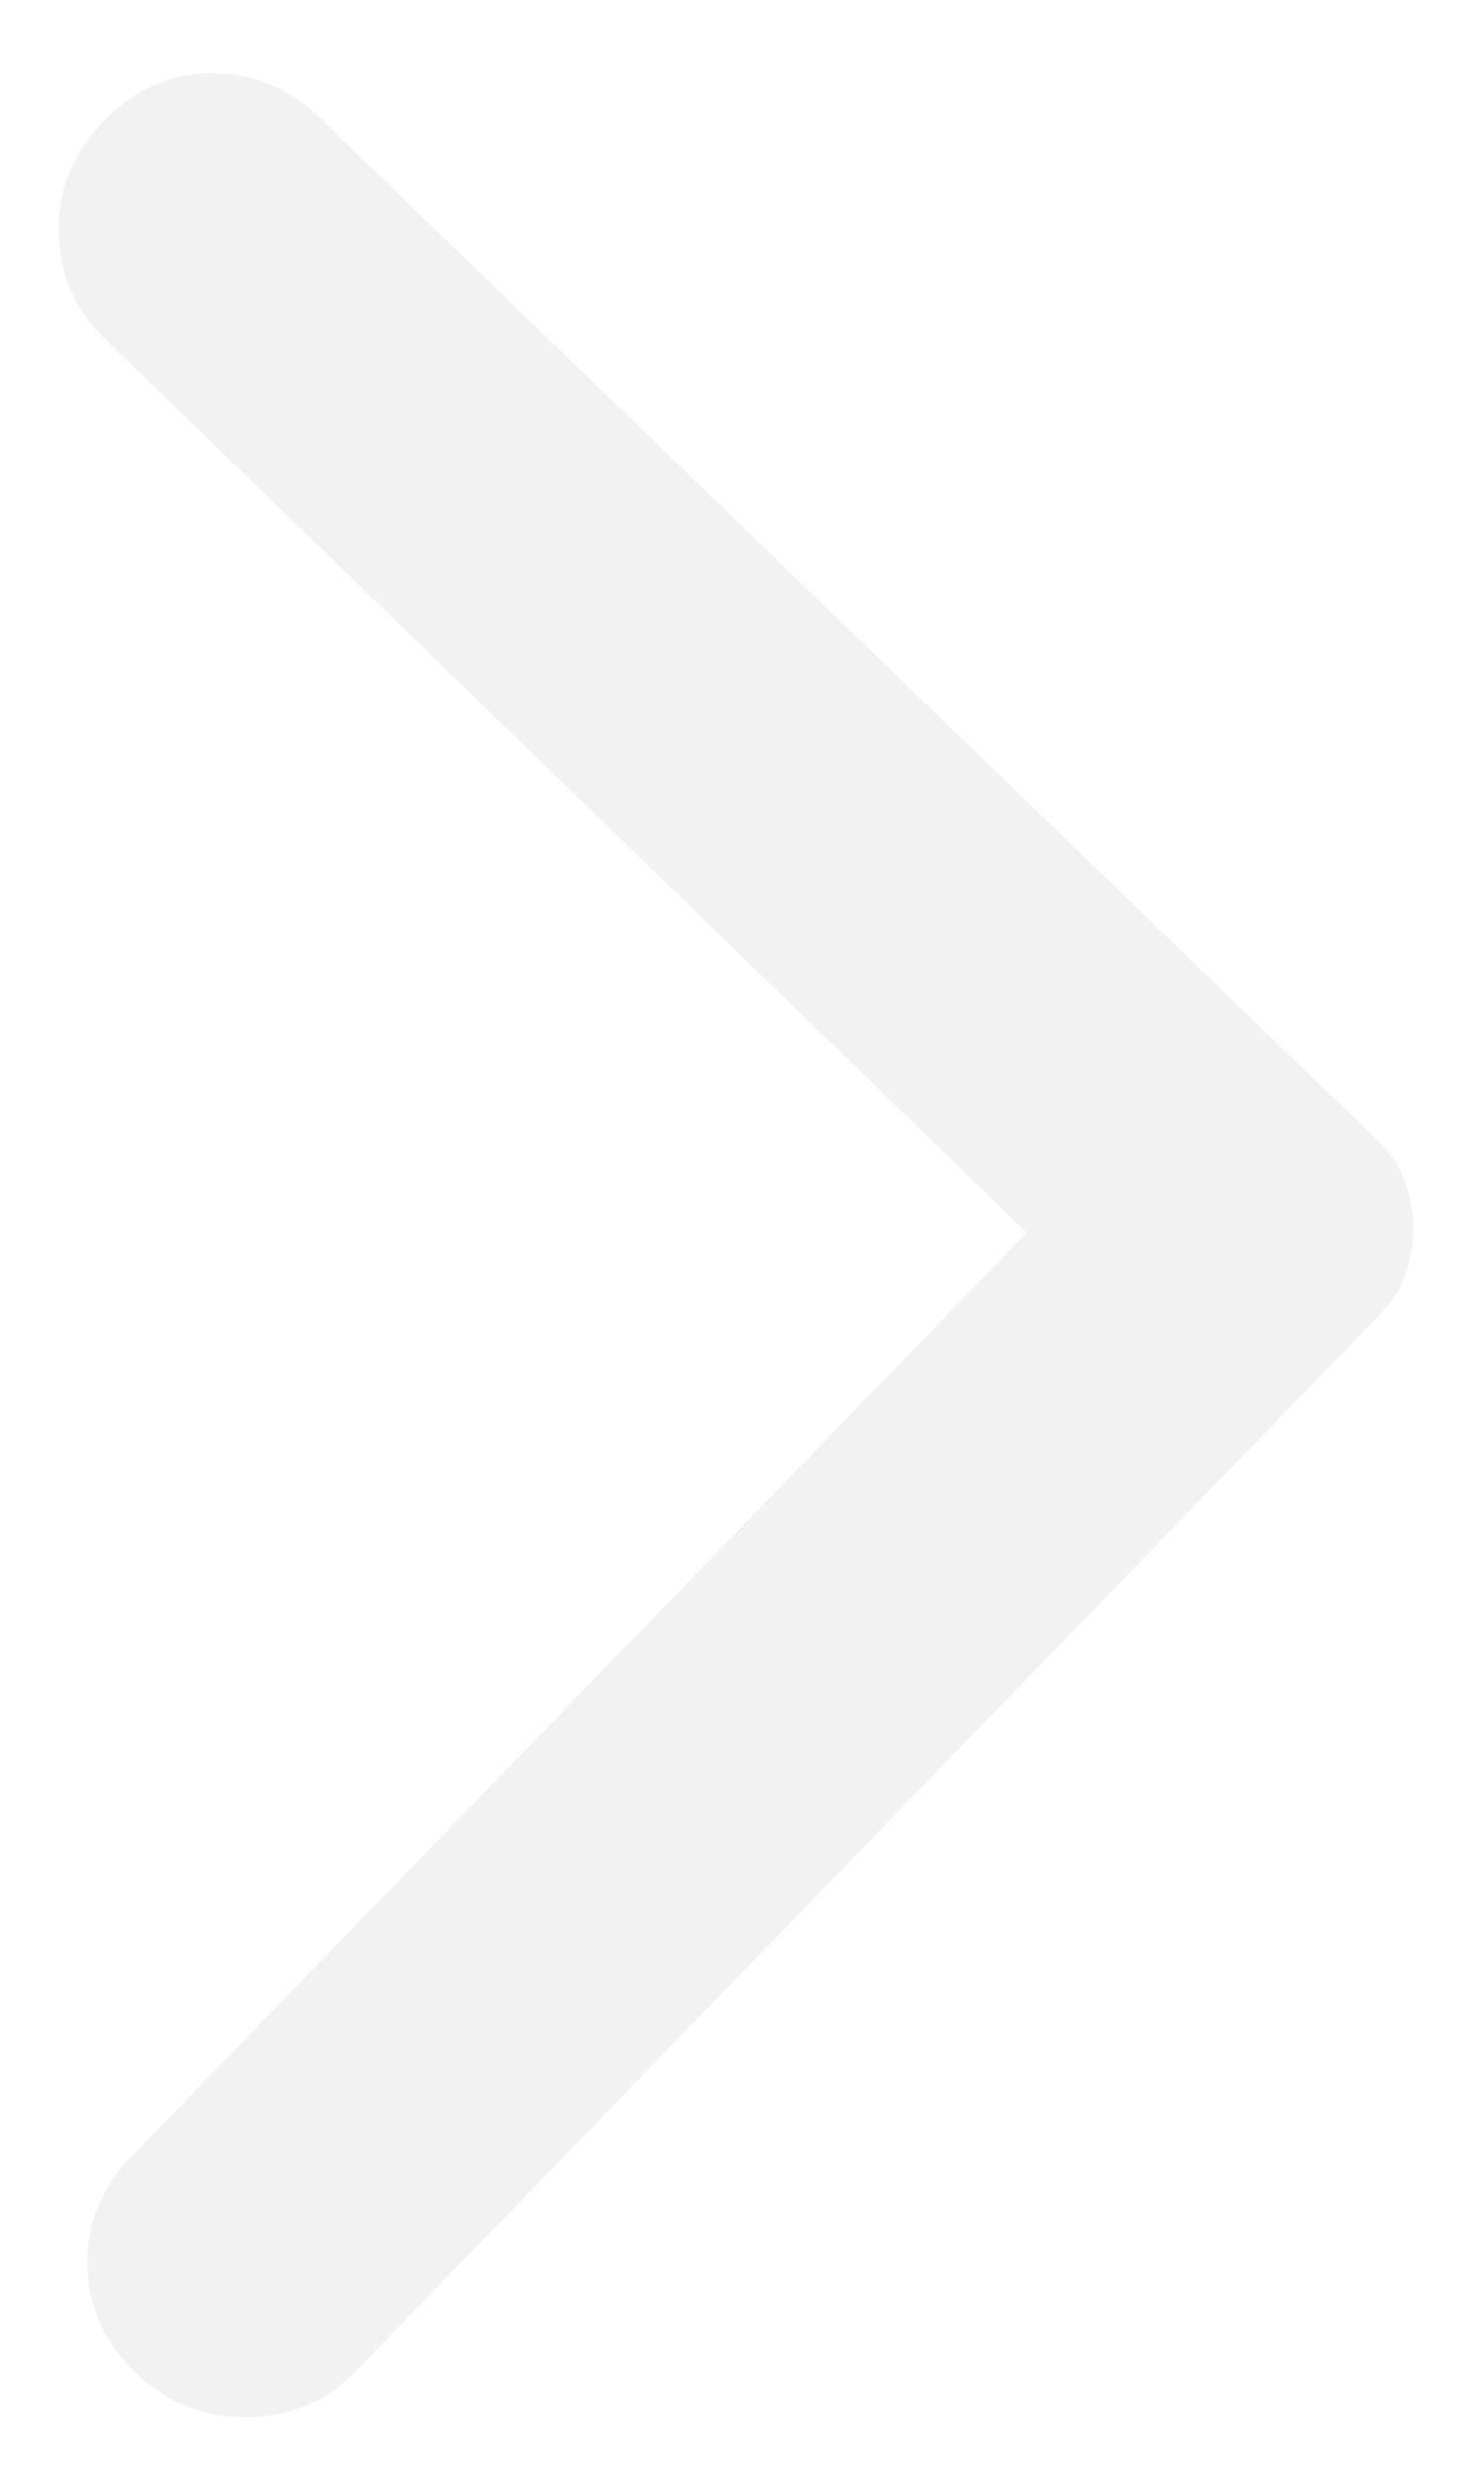
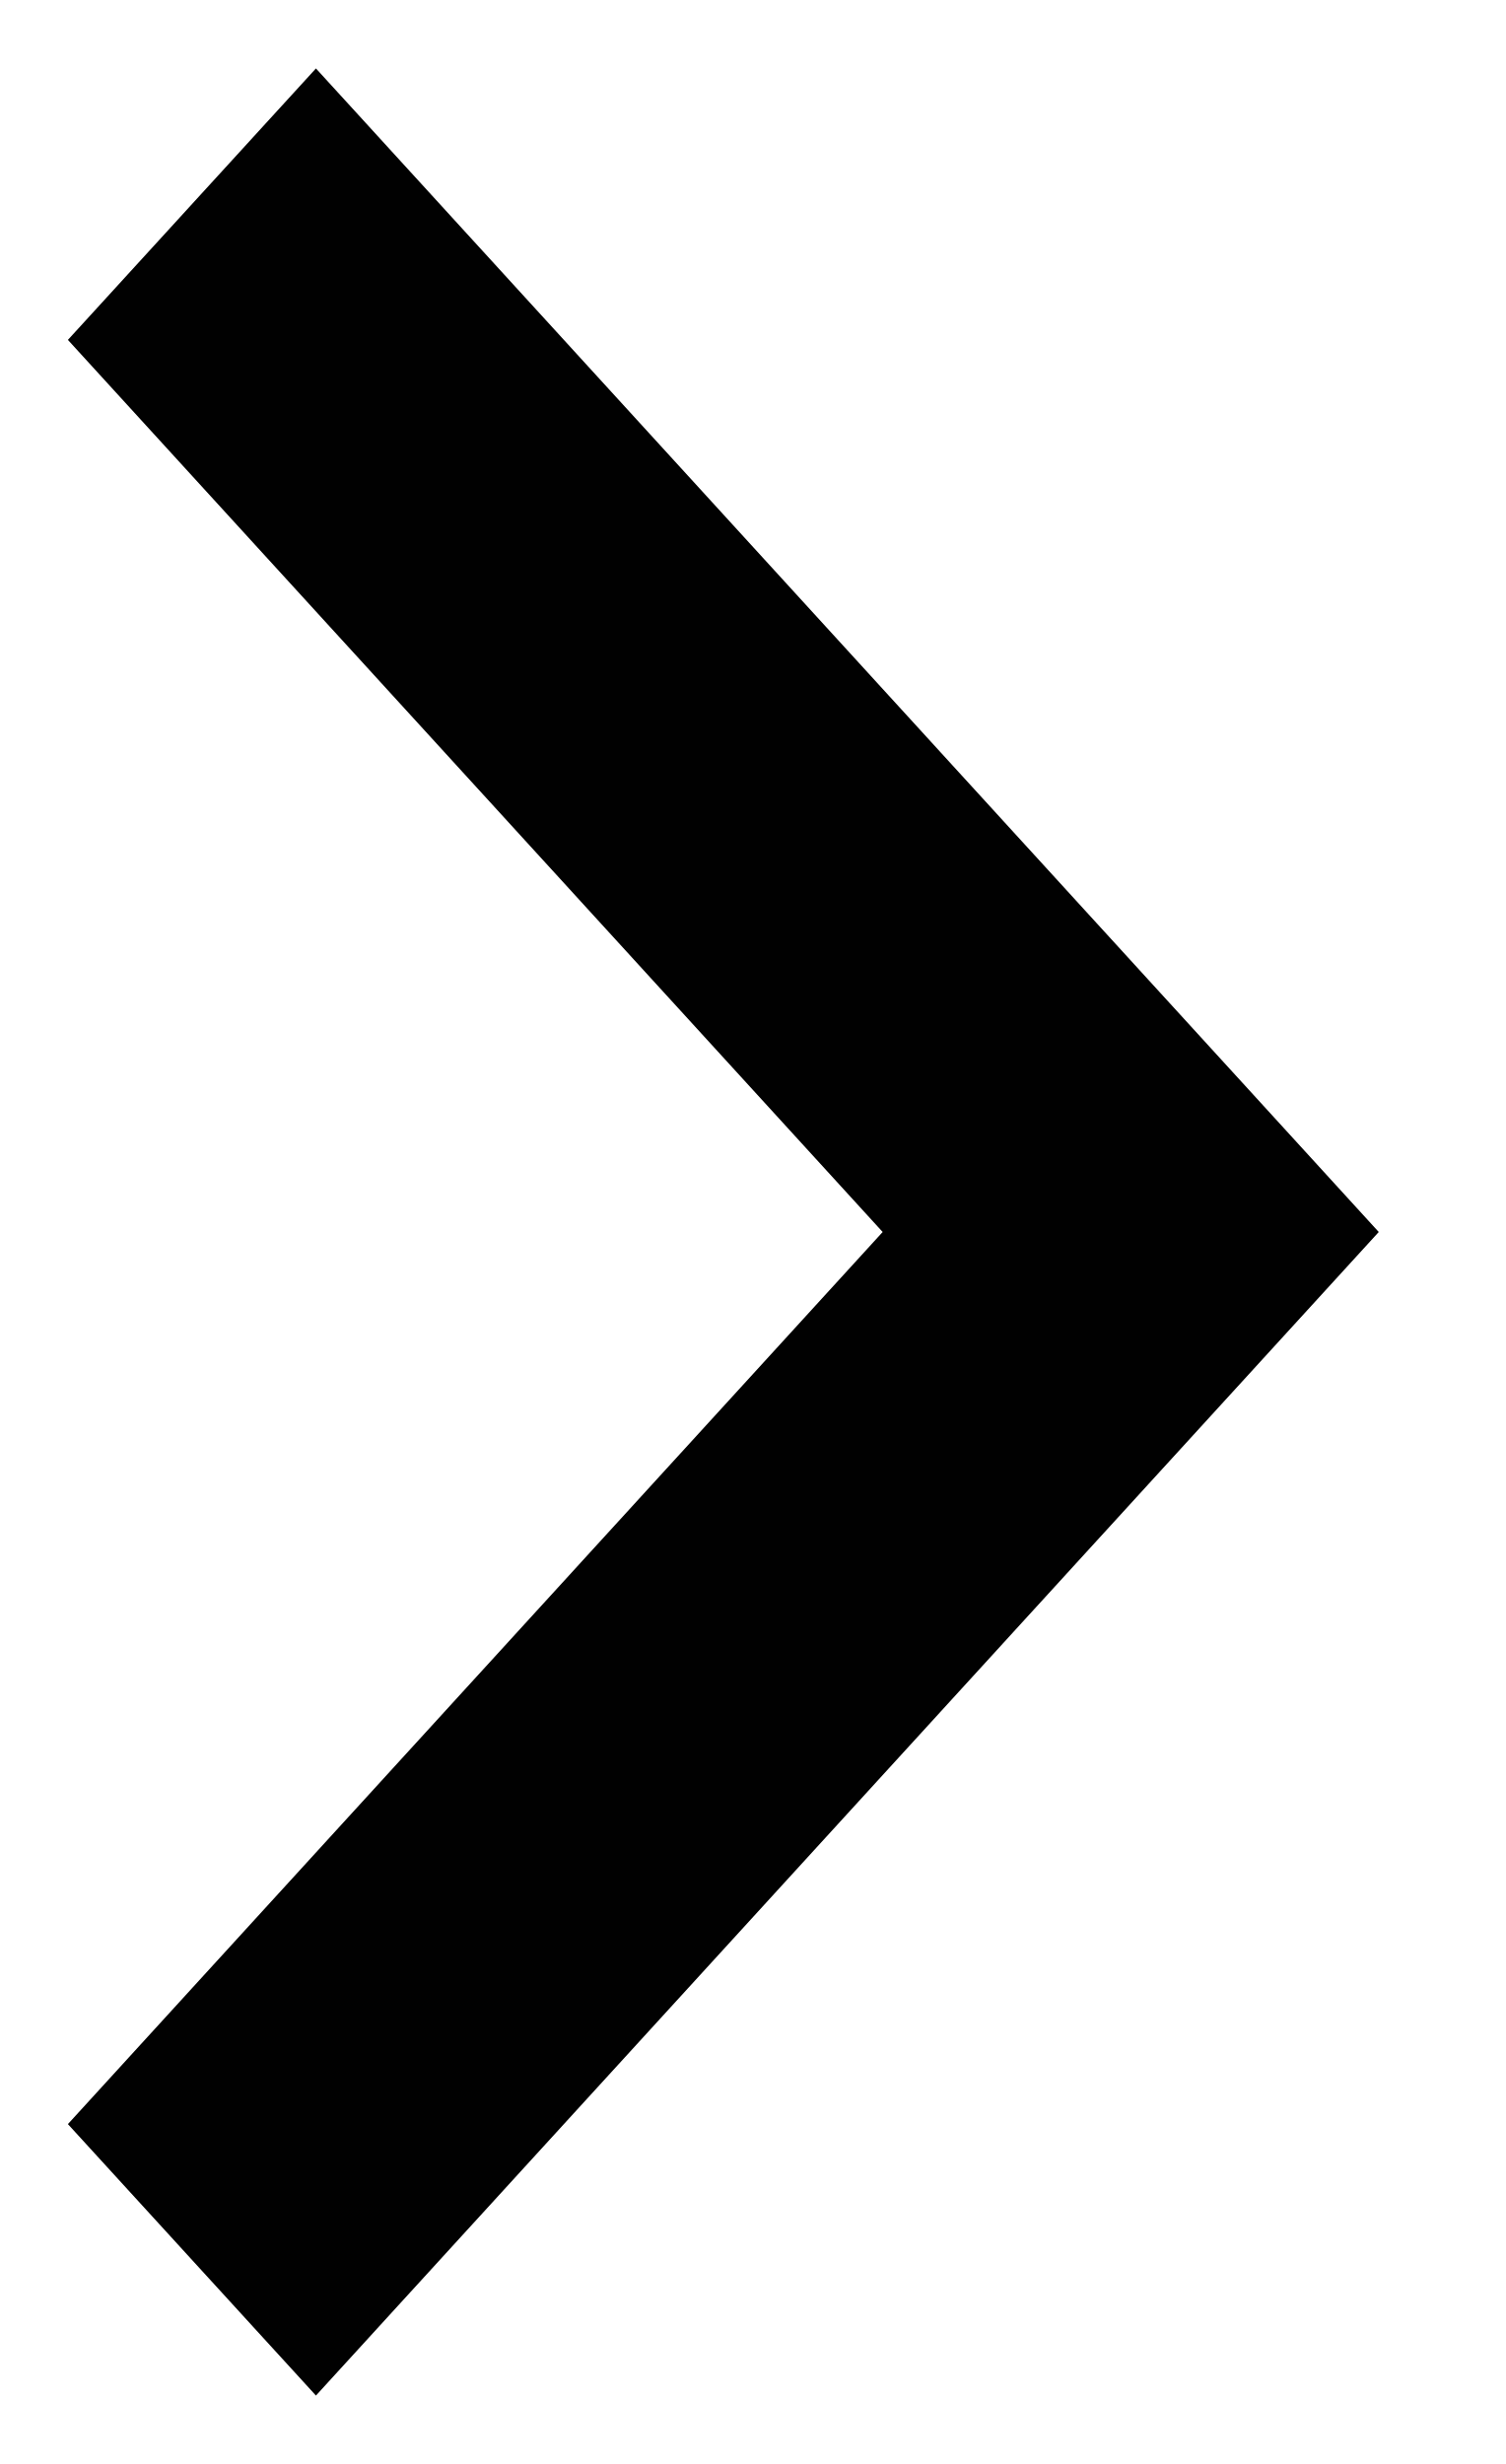
- <svg xmlns="http://www.w3.org/2000/svg" width="12" height="20" viewBox="0 0 12 20" fill="none">
-   <path d="M2.238 1.312L2.239 1.313L10.793 9.58C10.793 9.58 10.793 9.58 10.793 9.58C10.849 9.634 10.876 9.68 10.889 9.717L10.89 9.719C10.912 9.777 10.926 9.845 10.927 9.925C10.928 10.005 10.917 10.072 10.897 10.131L10.896 10.133C10.883 10.17 10.858 10.217 10.804 10.273L2.511 18.828C2.379 18.963 2.219 19.036 1.993 19.04C1.777 19.043 1.602 18.974 1.443 18.82C1.278 18.66 1.209 18.494 1.206 18.302C1.203 18.11 1.266 17.942 1.426 17.777L8.661 10.313L9.009 9.954L8.65 9.606L1.187 2.372C1.049 2.238 0.979 2.08 0.975 1.866C0.972 1.662 1.038 1.491 1.196 1.328C1.356 1.163 1.521 1.095 1.713 1.092C1.905 1.089 2.073 1.152 2.238 1.312Z" fill="#F2F2F2" stroke="#F2F2F2" />
+ <svg xmlns="http://www.w3.org/2000/svg" width="11" height="18" viewBox="0 0 11 18" fill="none">
+   <path d="M2.308 17.5L0.496 15.517L6.448 9L0.496 2.483L2.308 0.5L10.072 9L2.308 17.5Z" fill="#010101" />
</svg>
